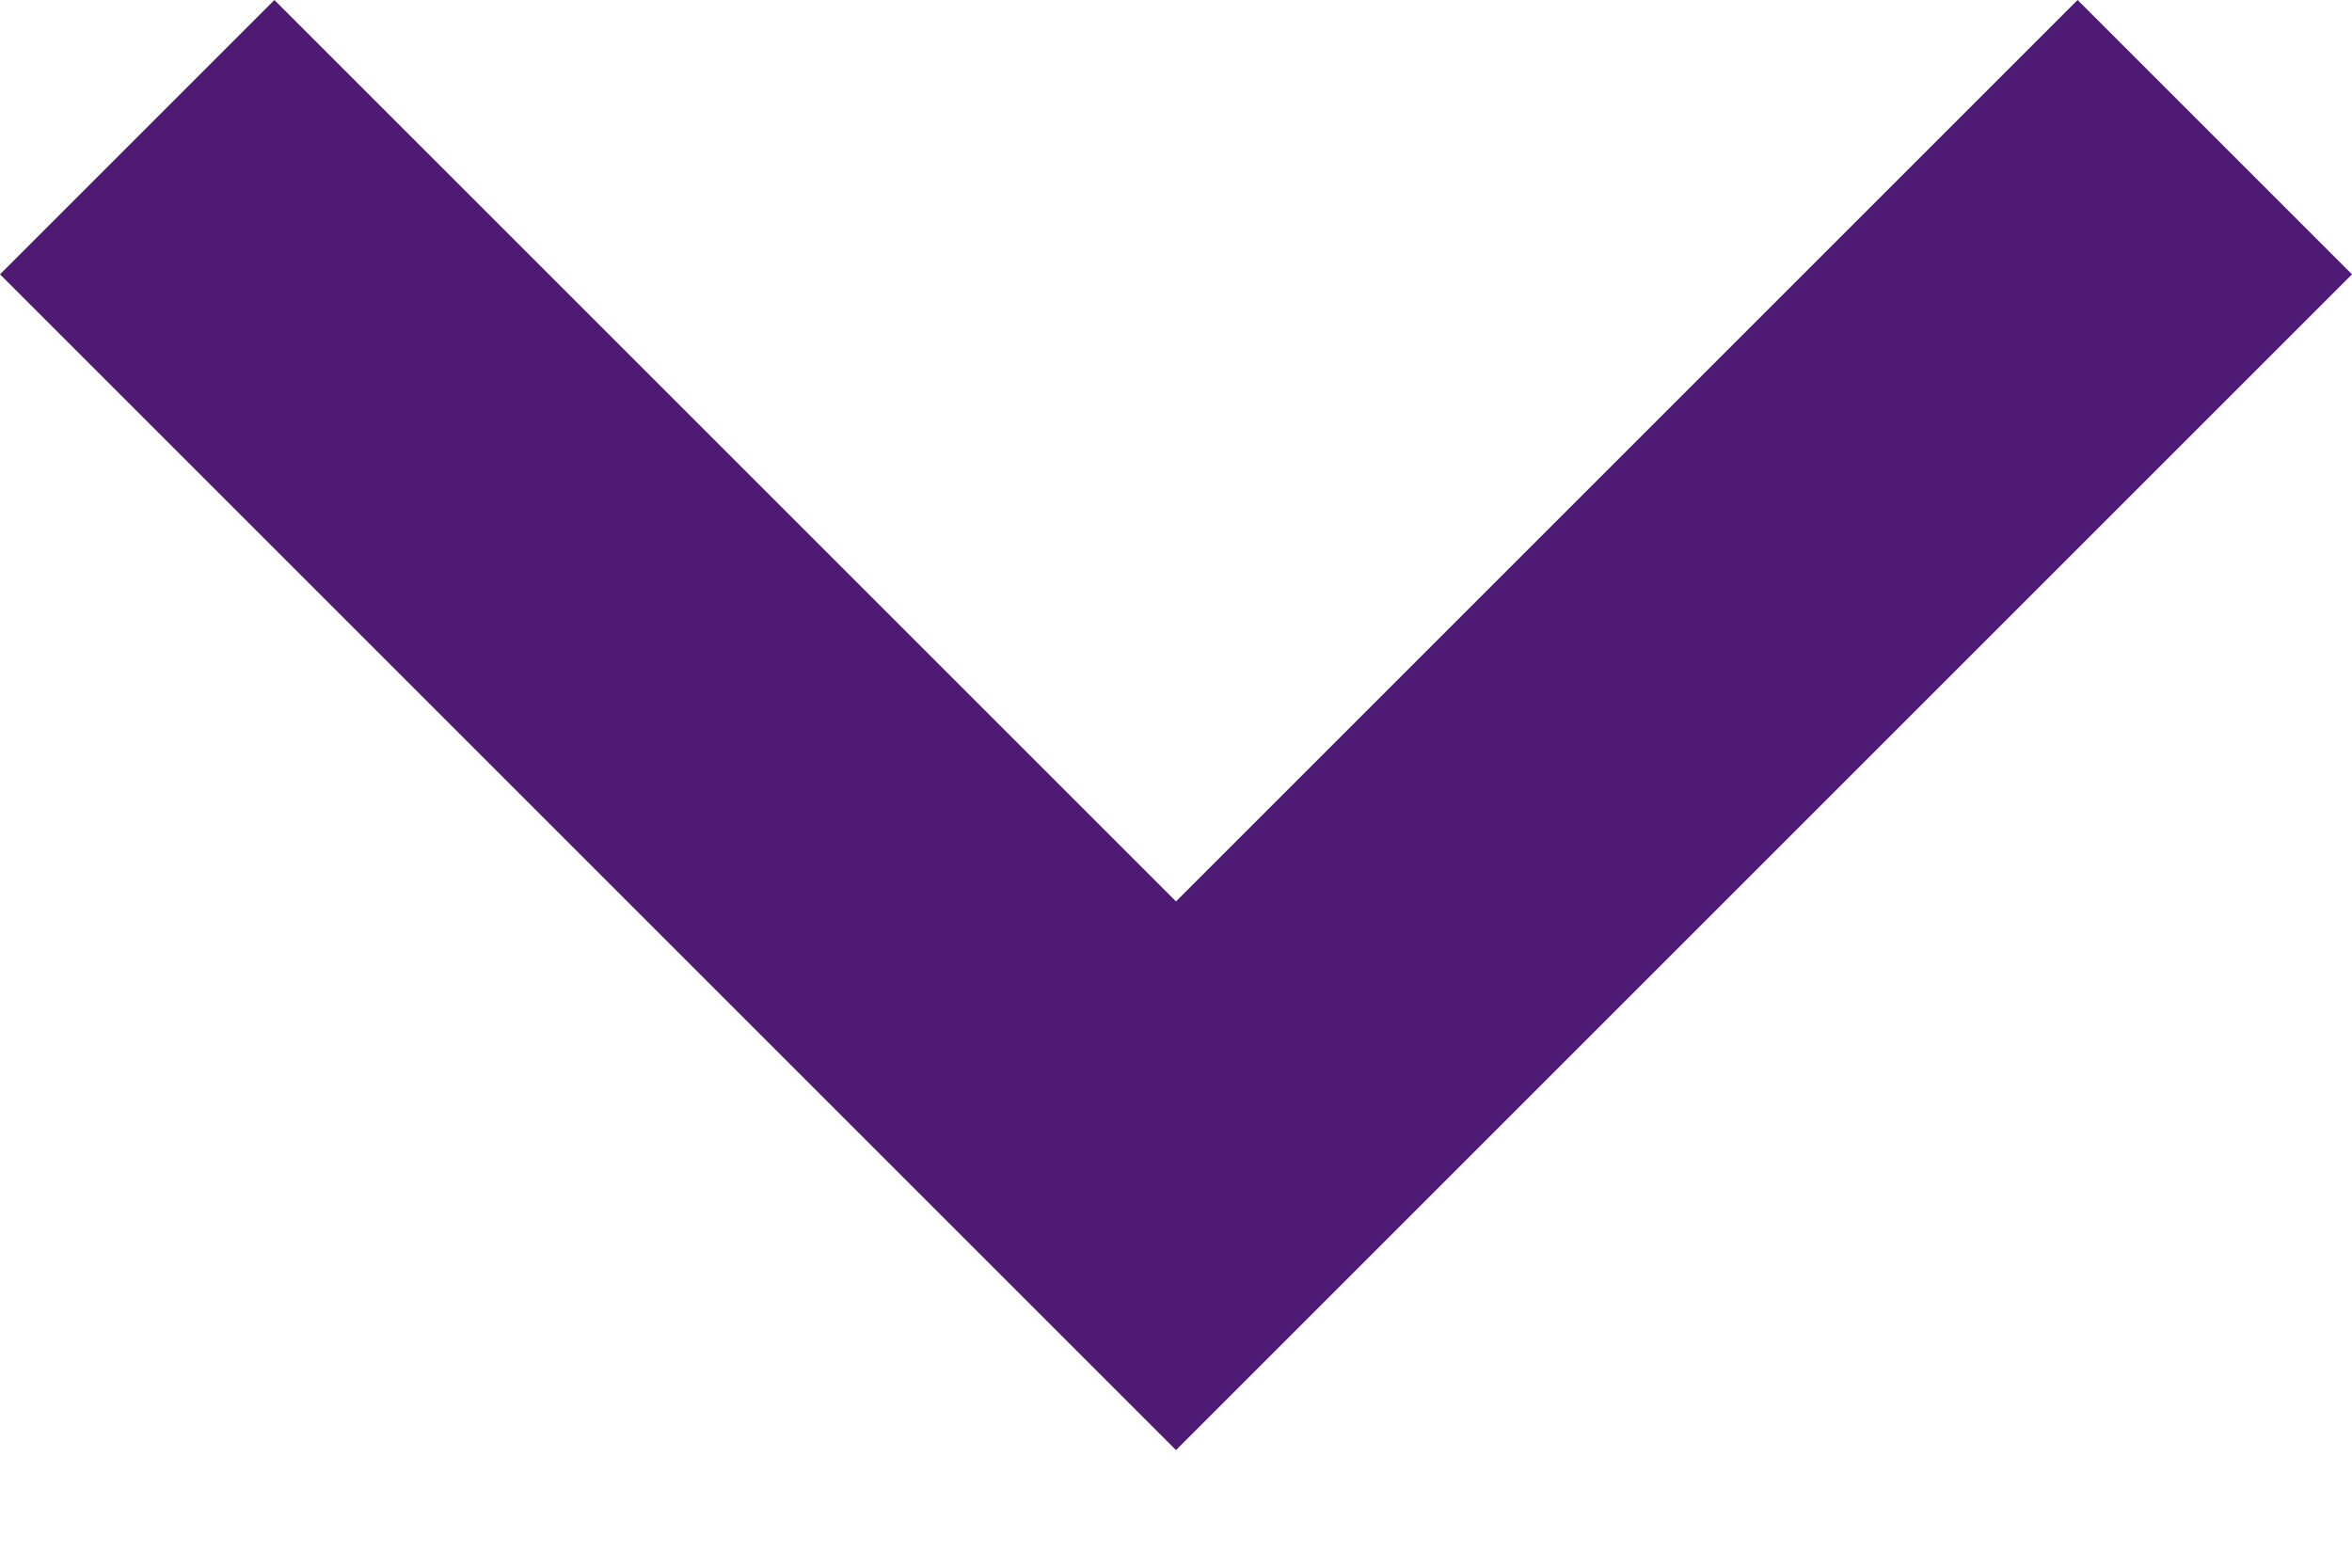
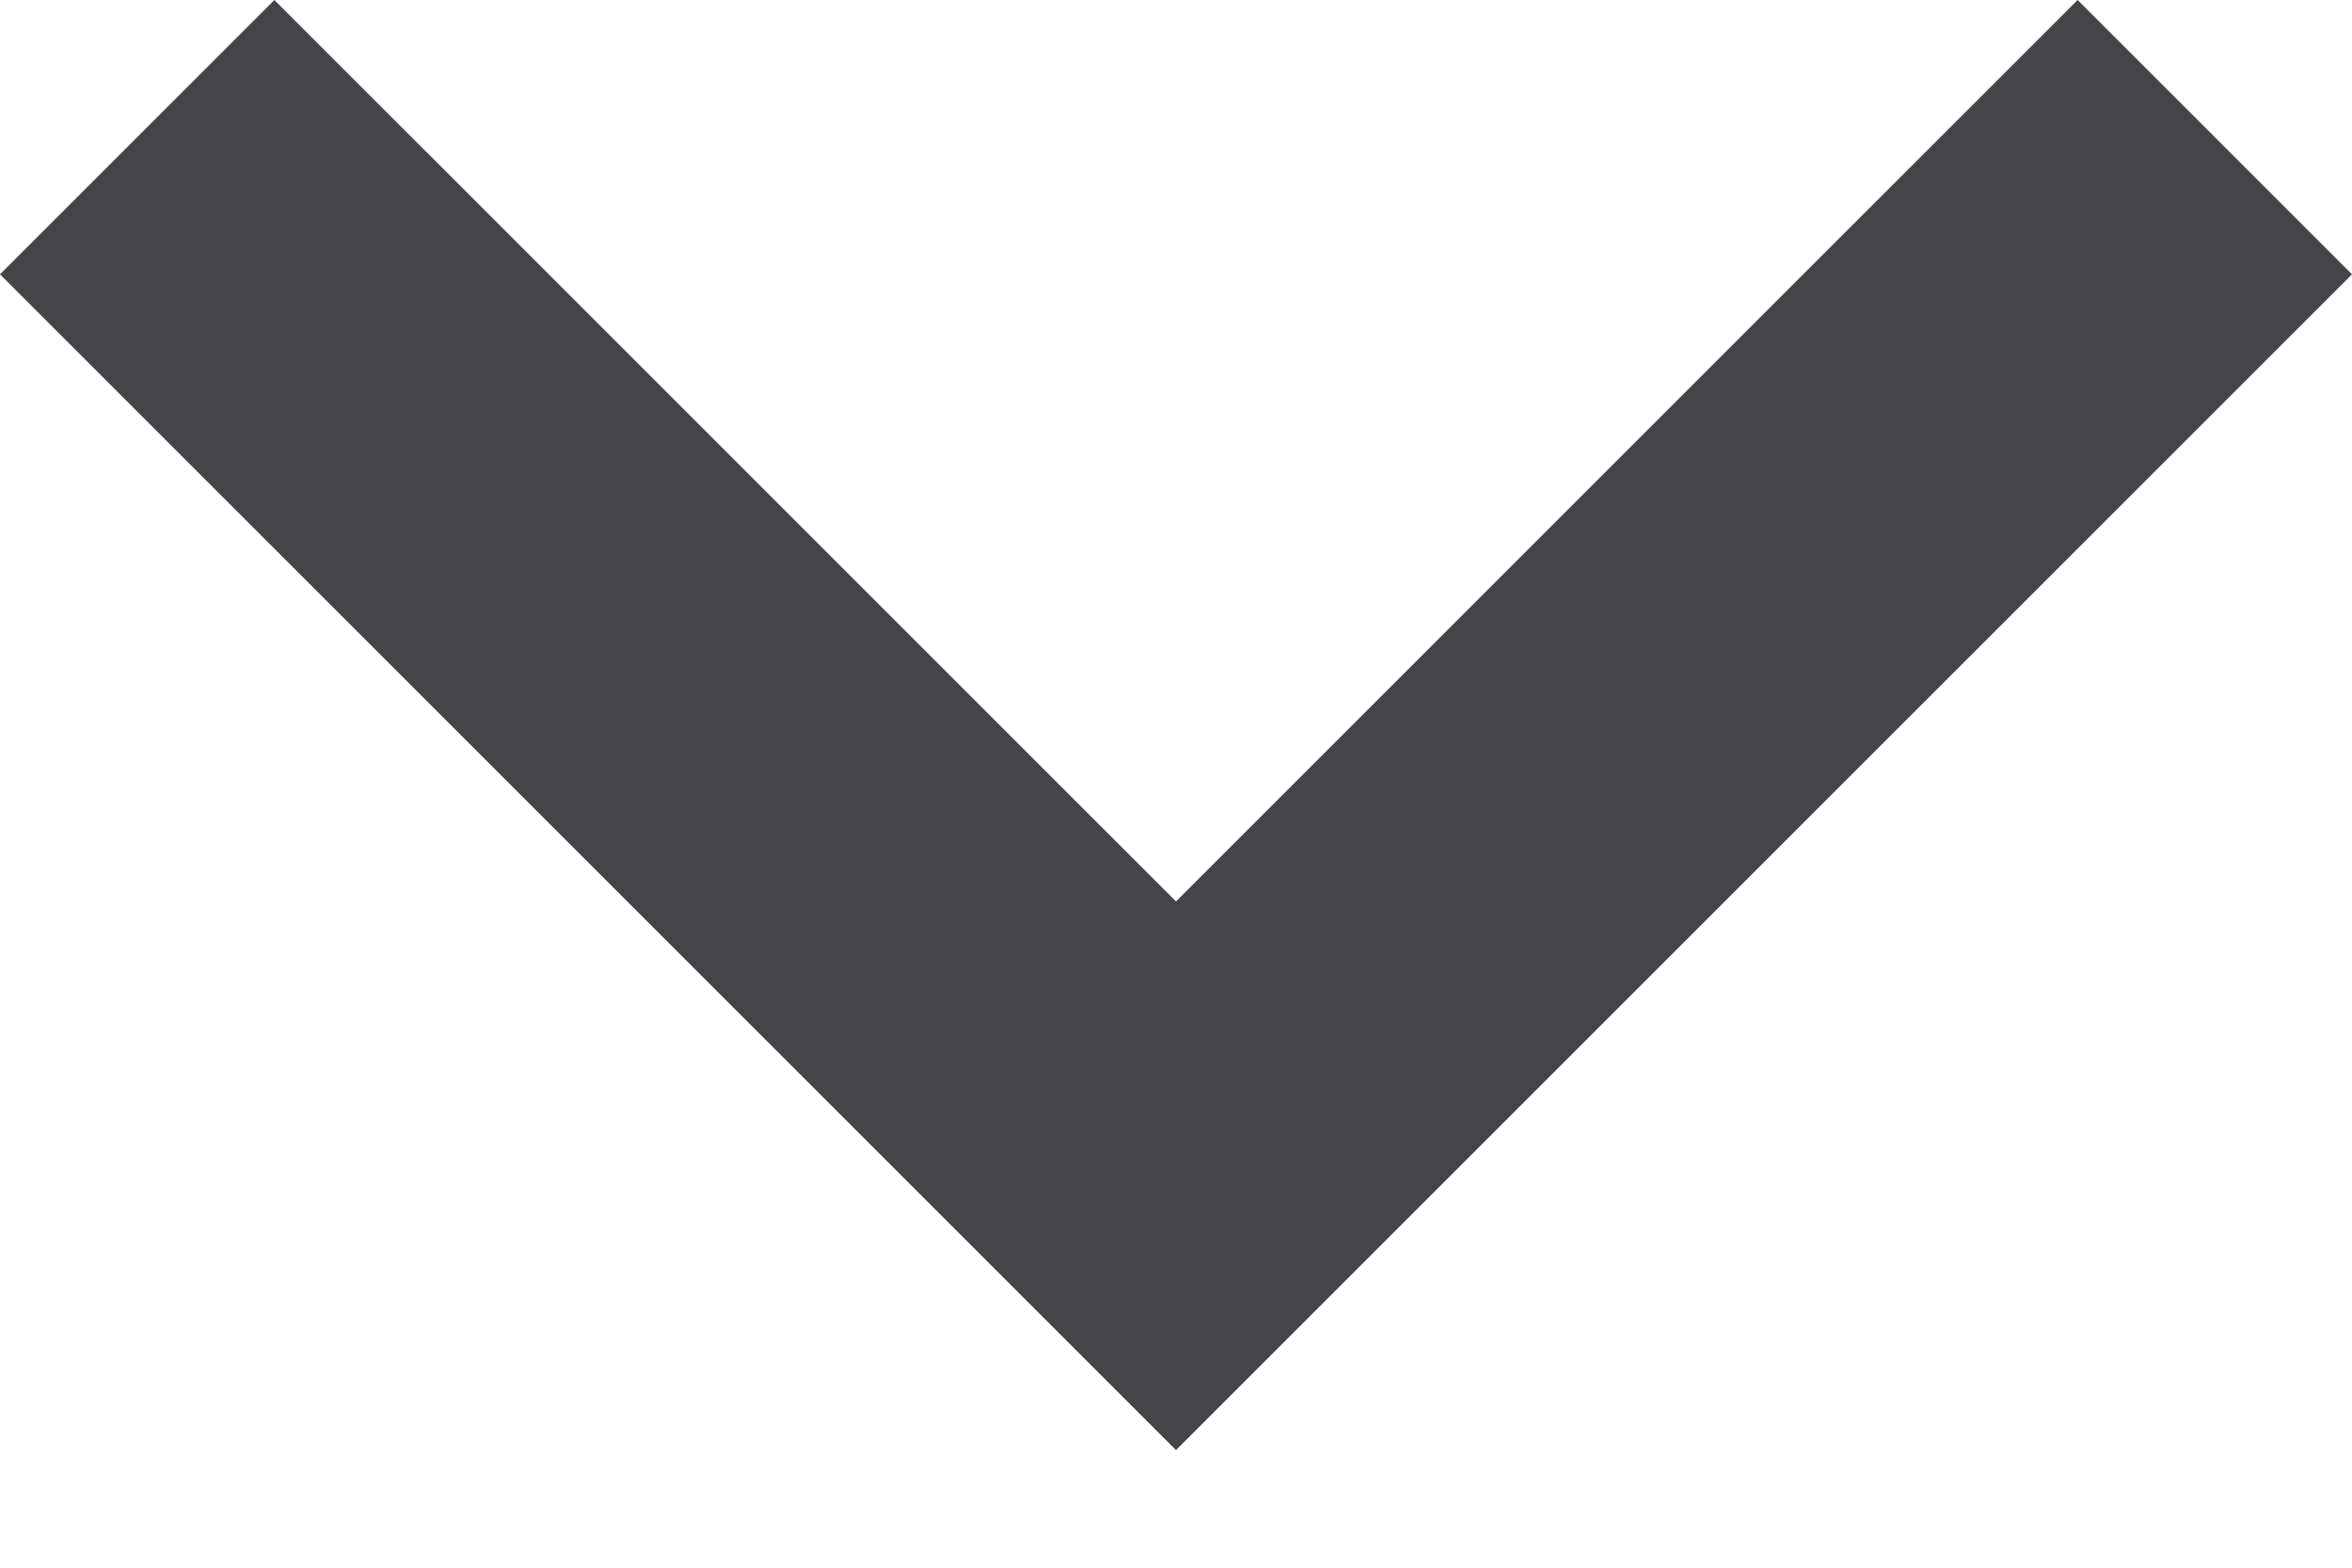
<svg xmlns="http://www.w3.org/2000/svg" width="12px" height="8px" viewBox="0 0 12 8" version="1.1">
  <defs />
  <g id="Symbols" stroke="none" stroke-width="1" fill="none" fill-rule="evenodd">
-     <g id="Desktop---Sub-Menu" transform="translate(-243, -108)" fill="#4E1A74">
+     <g id="Desktop---Sub-Menu" transform="translate(-243, -108)" fill="#444449">
      <polygon id="Shape-Copy-2" transform="translate(249, 111.7) rotate(-270) translate(-249, -111.7) " points="246.7 105.7 245.3 107.1 249.9 111.7 245.3 116.3 246.7 117.7 252.7 111.7" />
    </g>
  </g>
</svg>
